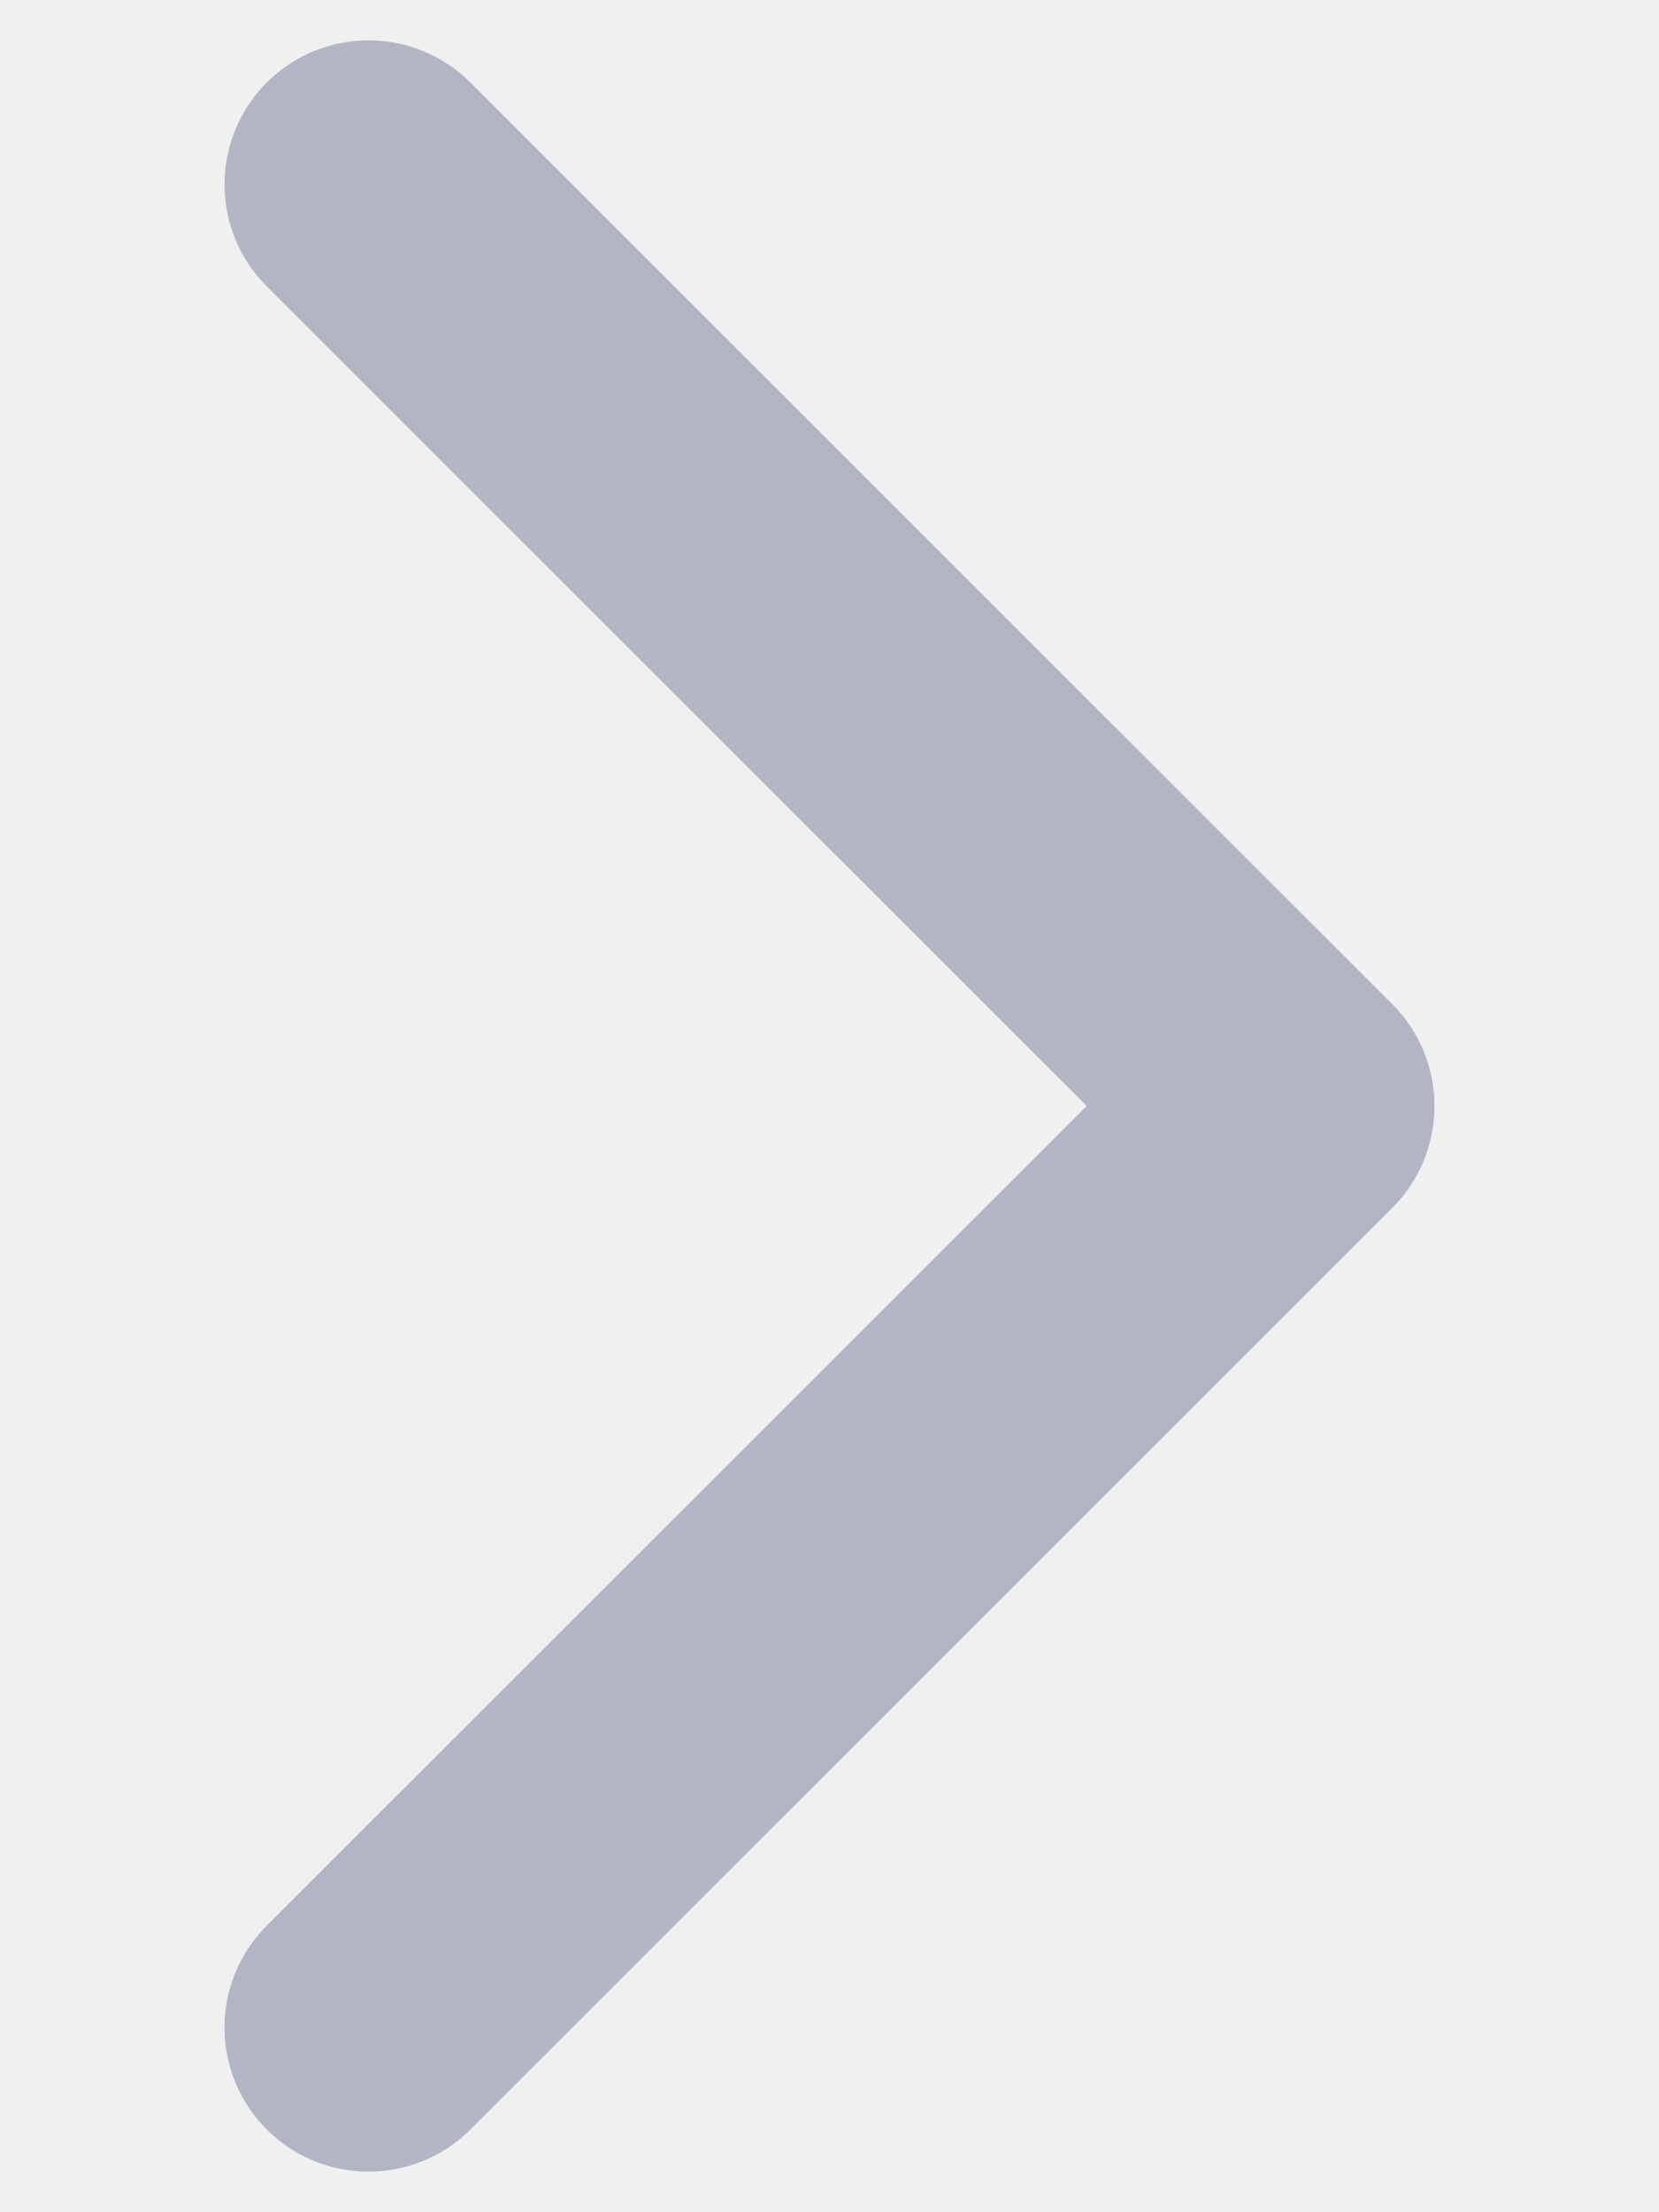
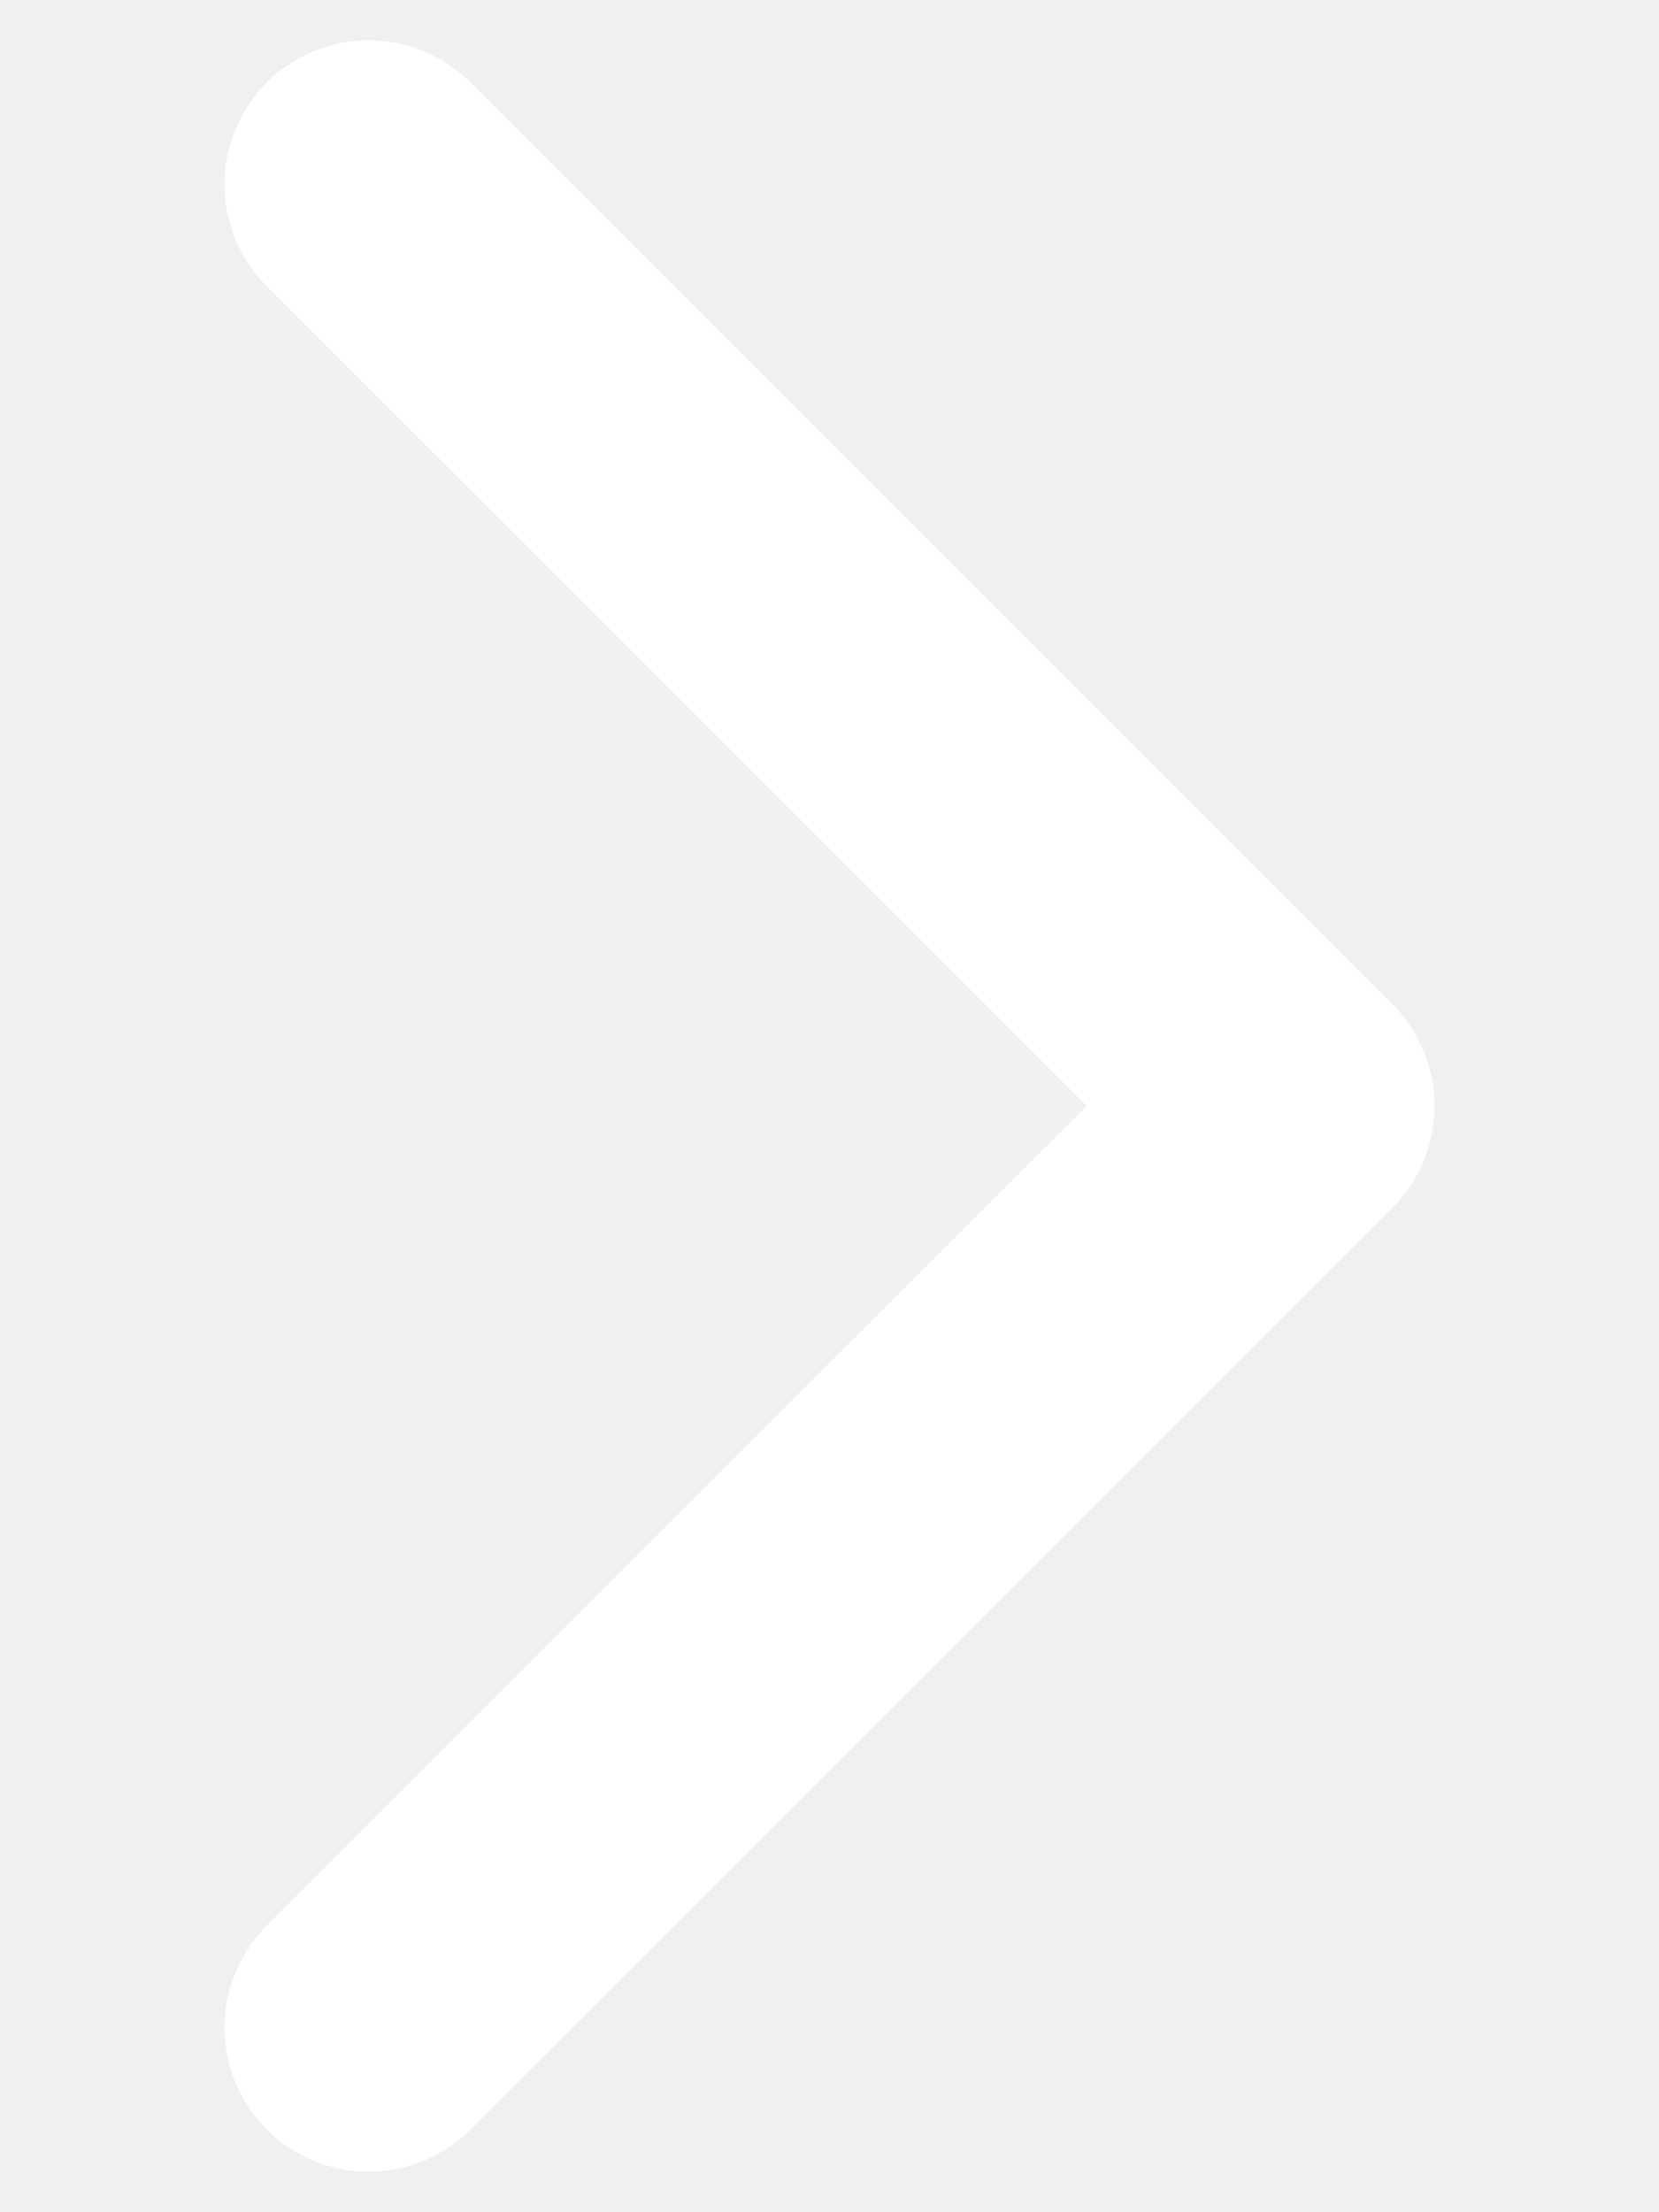
<svg xmlns="http://www.w3.org/2000/svg" width="6" height="8" viewBox="0 0 6 8" fill="none">
-   <path d="M1.333 7.333L4.667 4L1.333 0.667" stroke="#B1B5C4" stroke-width="1.042" stroke-linecap="round" stroke-linejoin="round" />
+   <path d="M1.333 7.333L4.667 4L1.333 0.667" stroke="#fff" stroke-width="1.042" stroke-linecap="round" stroke-linejoin="round" />
</svg>
